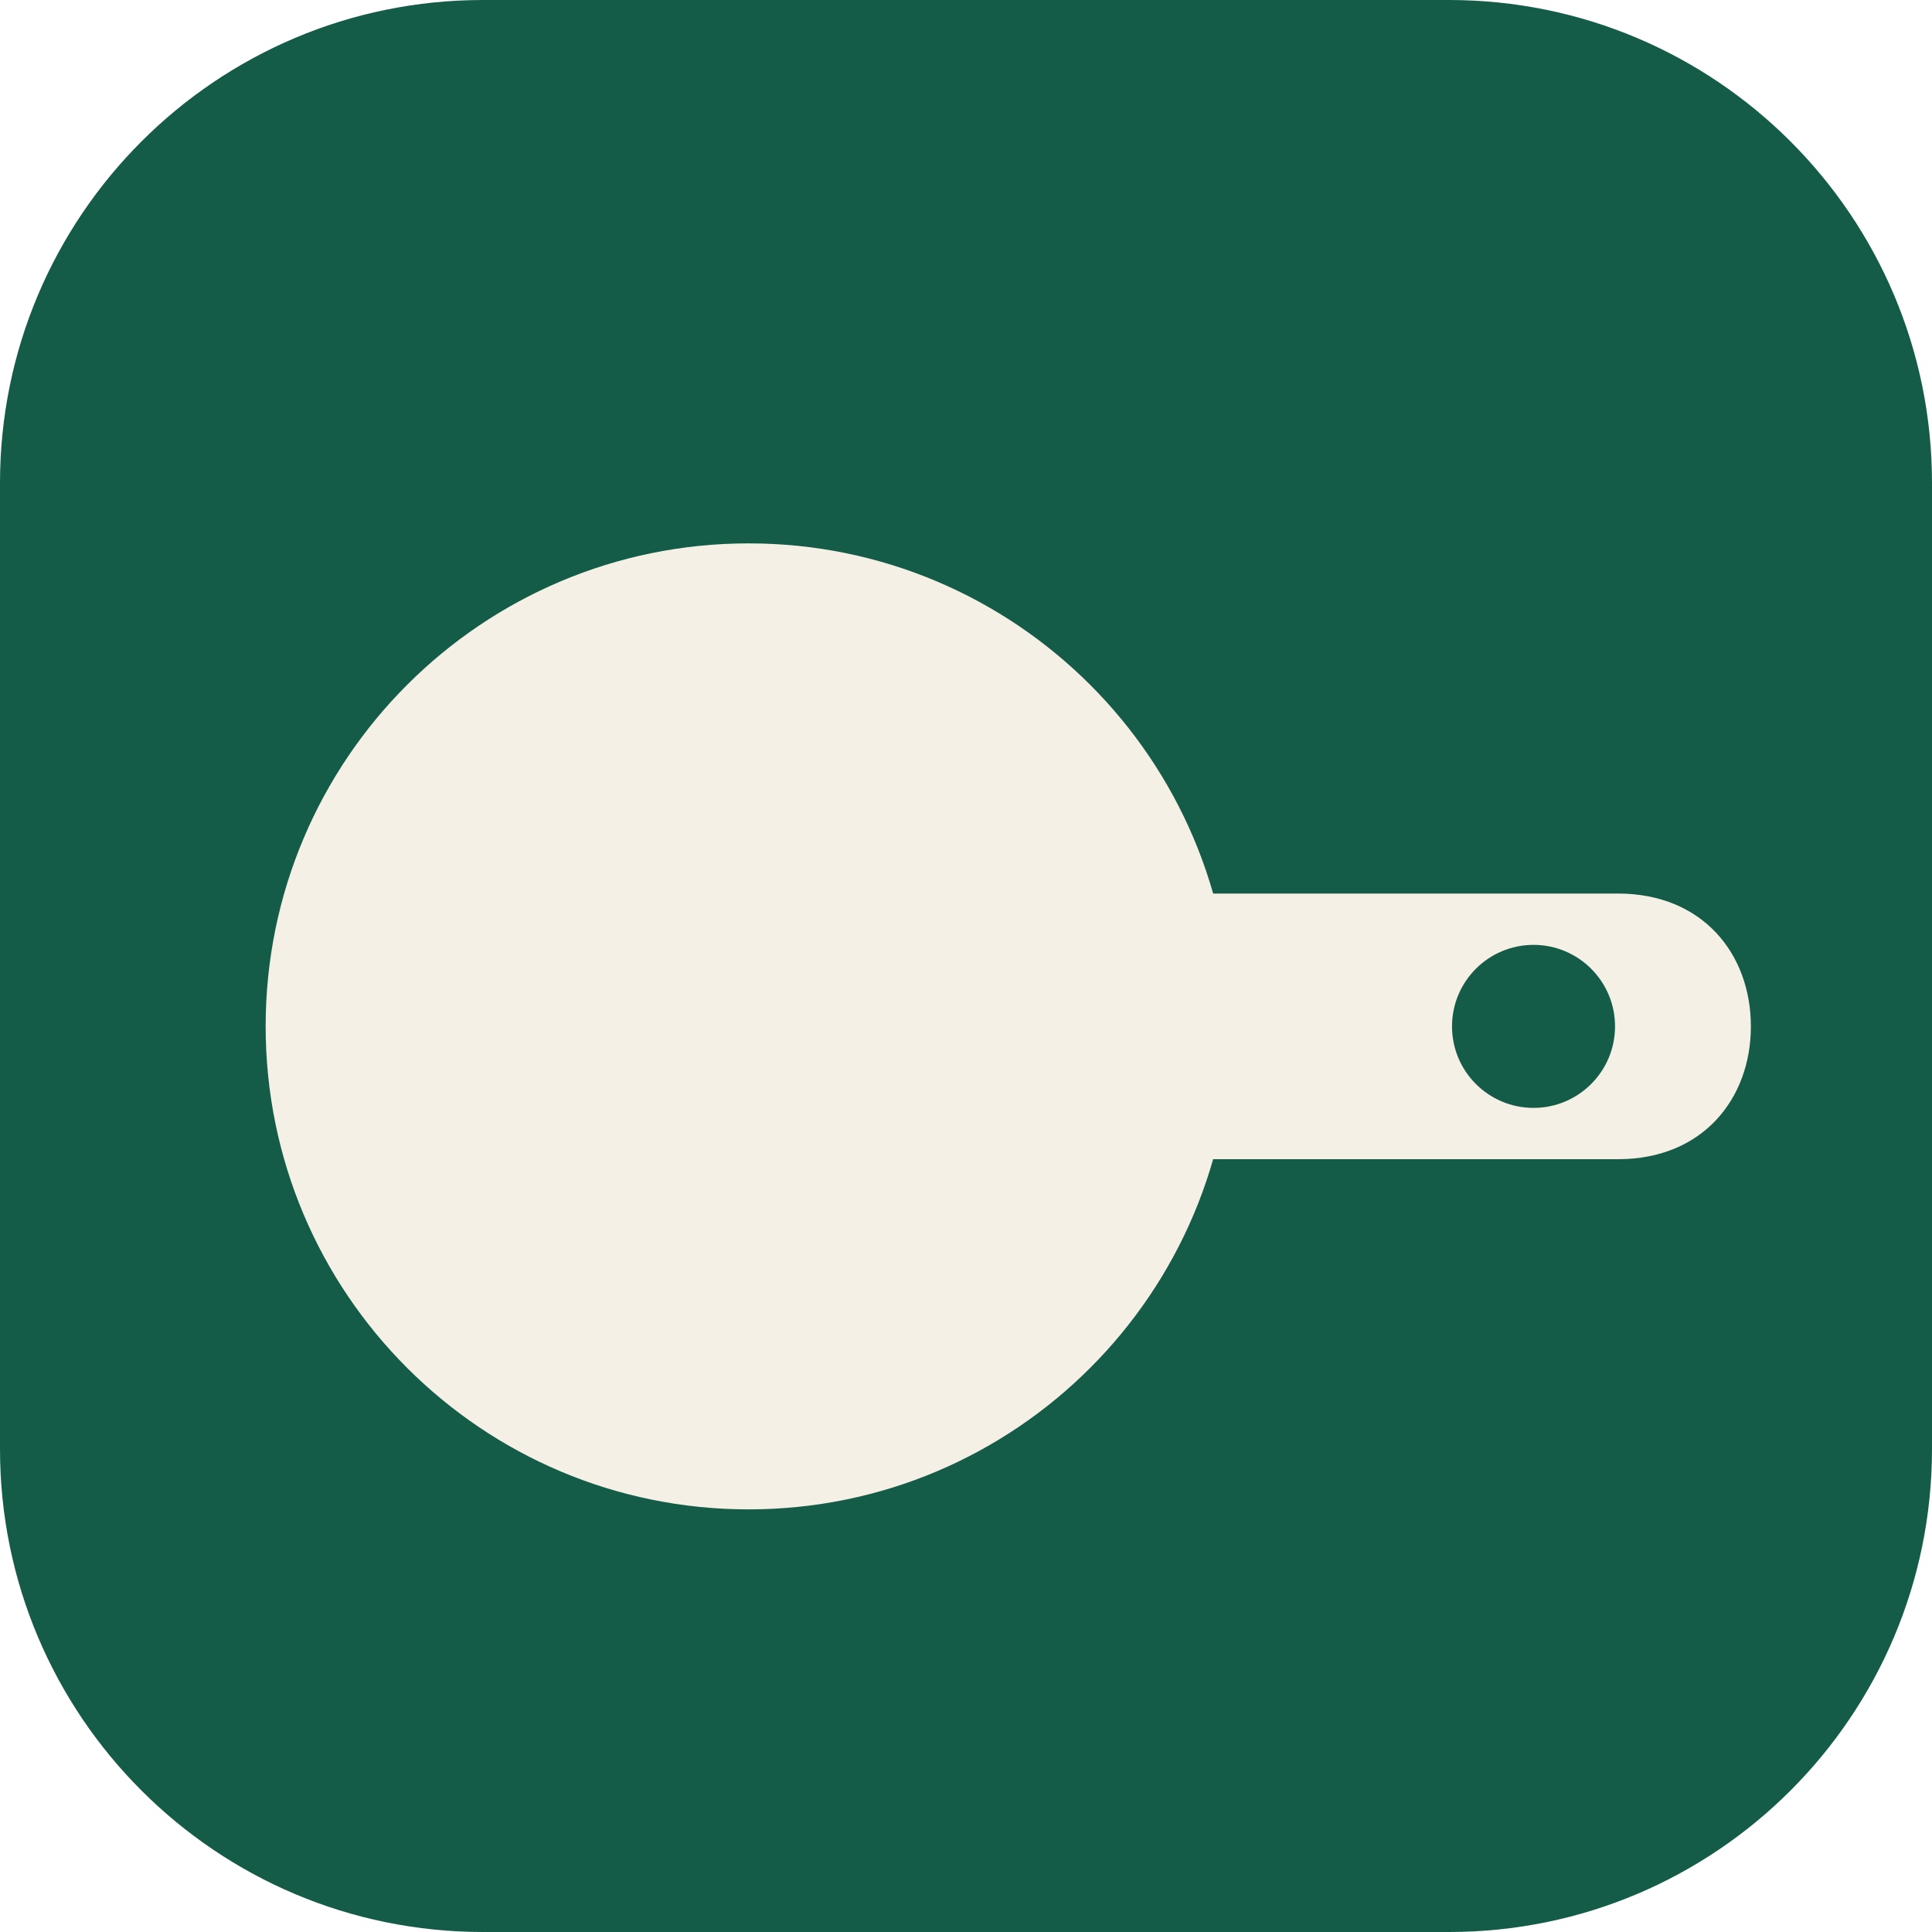
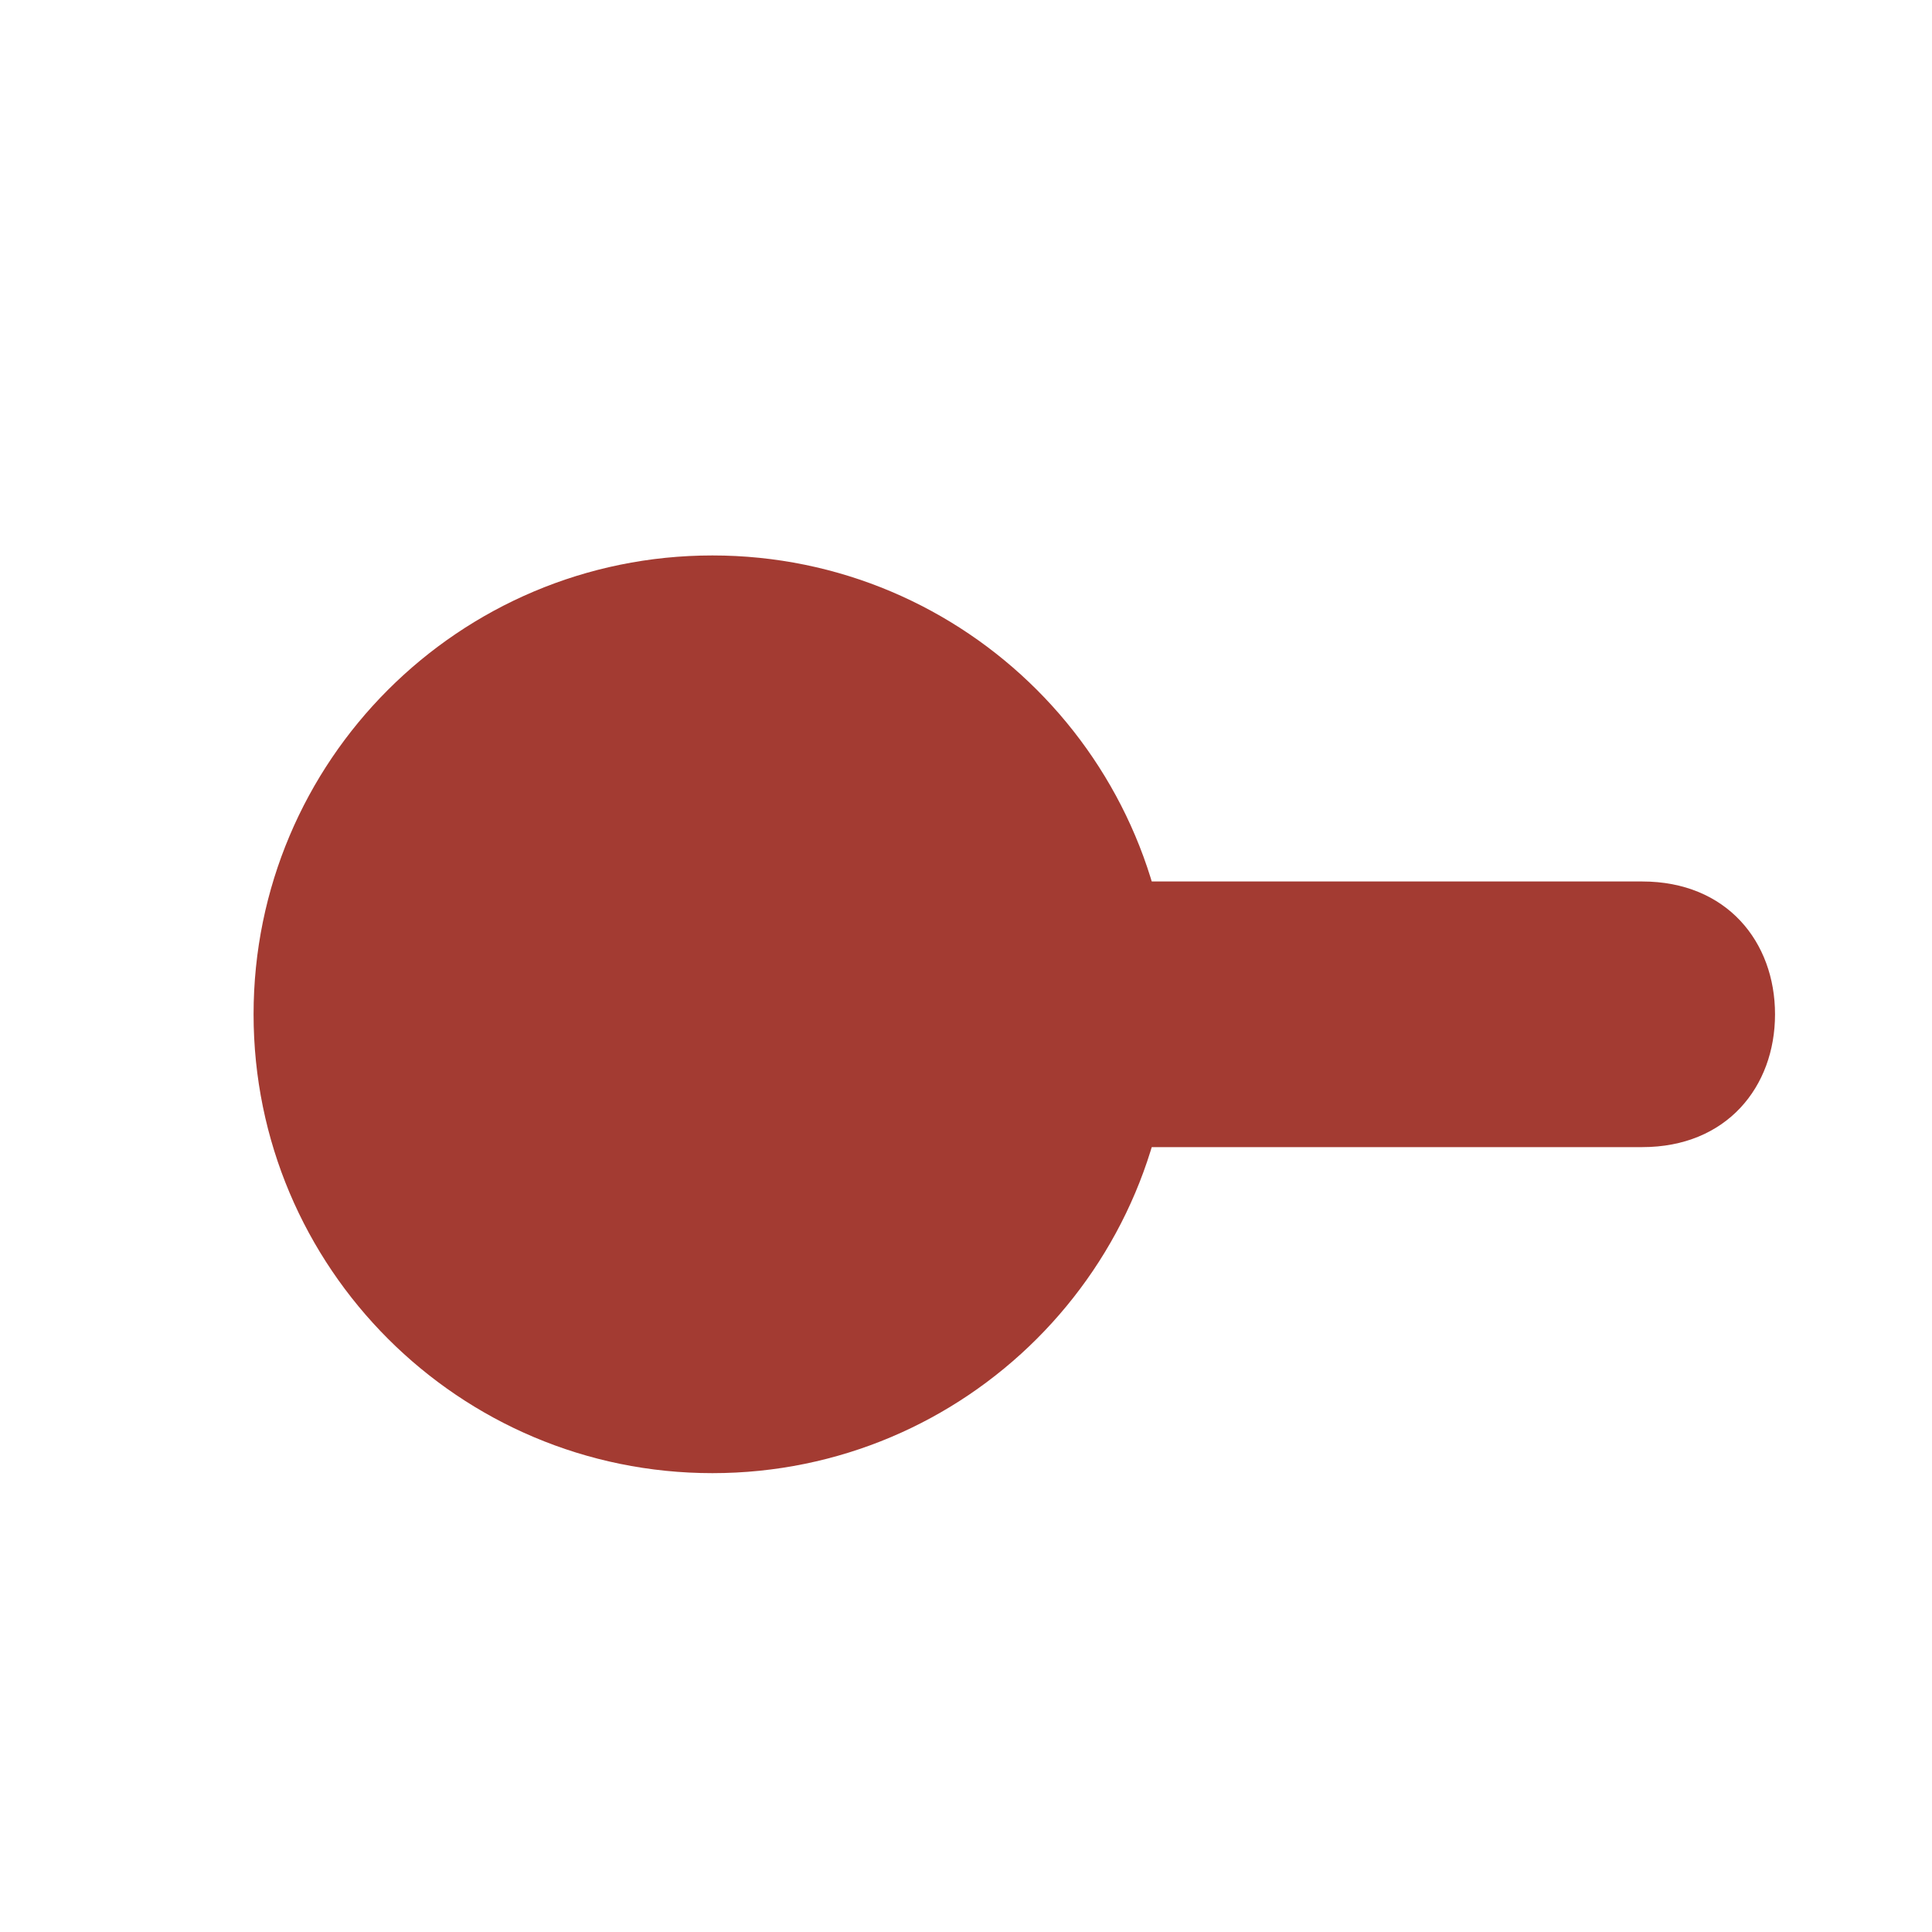
<svg xmlns="http://www.w3.org/2000/svg" viewBox="0 0 32 32">
-   <rect width="32" height="32" rx="8" fill="#145c48" />
-   <circle cx="12.4" cy="17" r="8" fill="#f4f0e6" />
-   <path fill="#f4f0e6" d="M18.6 14.8h8.2c1.4 0 2.2 1 2.2 2.2s-.8 2.2-2.2 2.2h-8.6v-4.4z" />
-   <circle cx="25.4" cy="17" r="1.35" fill="#145c48" />
+   <circle cx="11.8" cy="16.8" r="7.6" fill="#a33b32" />
+   <path fill="#a33b32" d="M17.8 14.6h9.4c1.4 0 2.2 1 2.2 2.2s-.8 2.2-2.2 2.2h-9.6v-4.4z" />
</svg>
